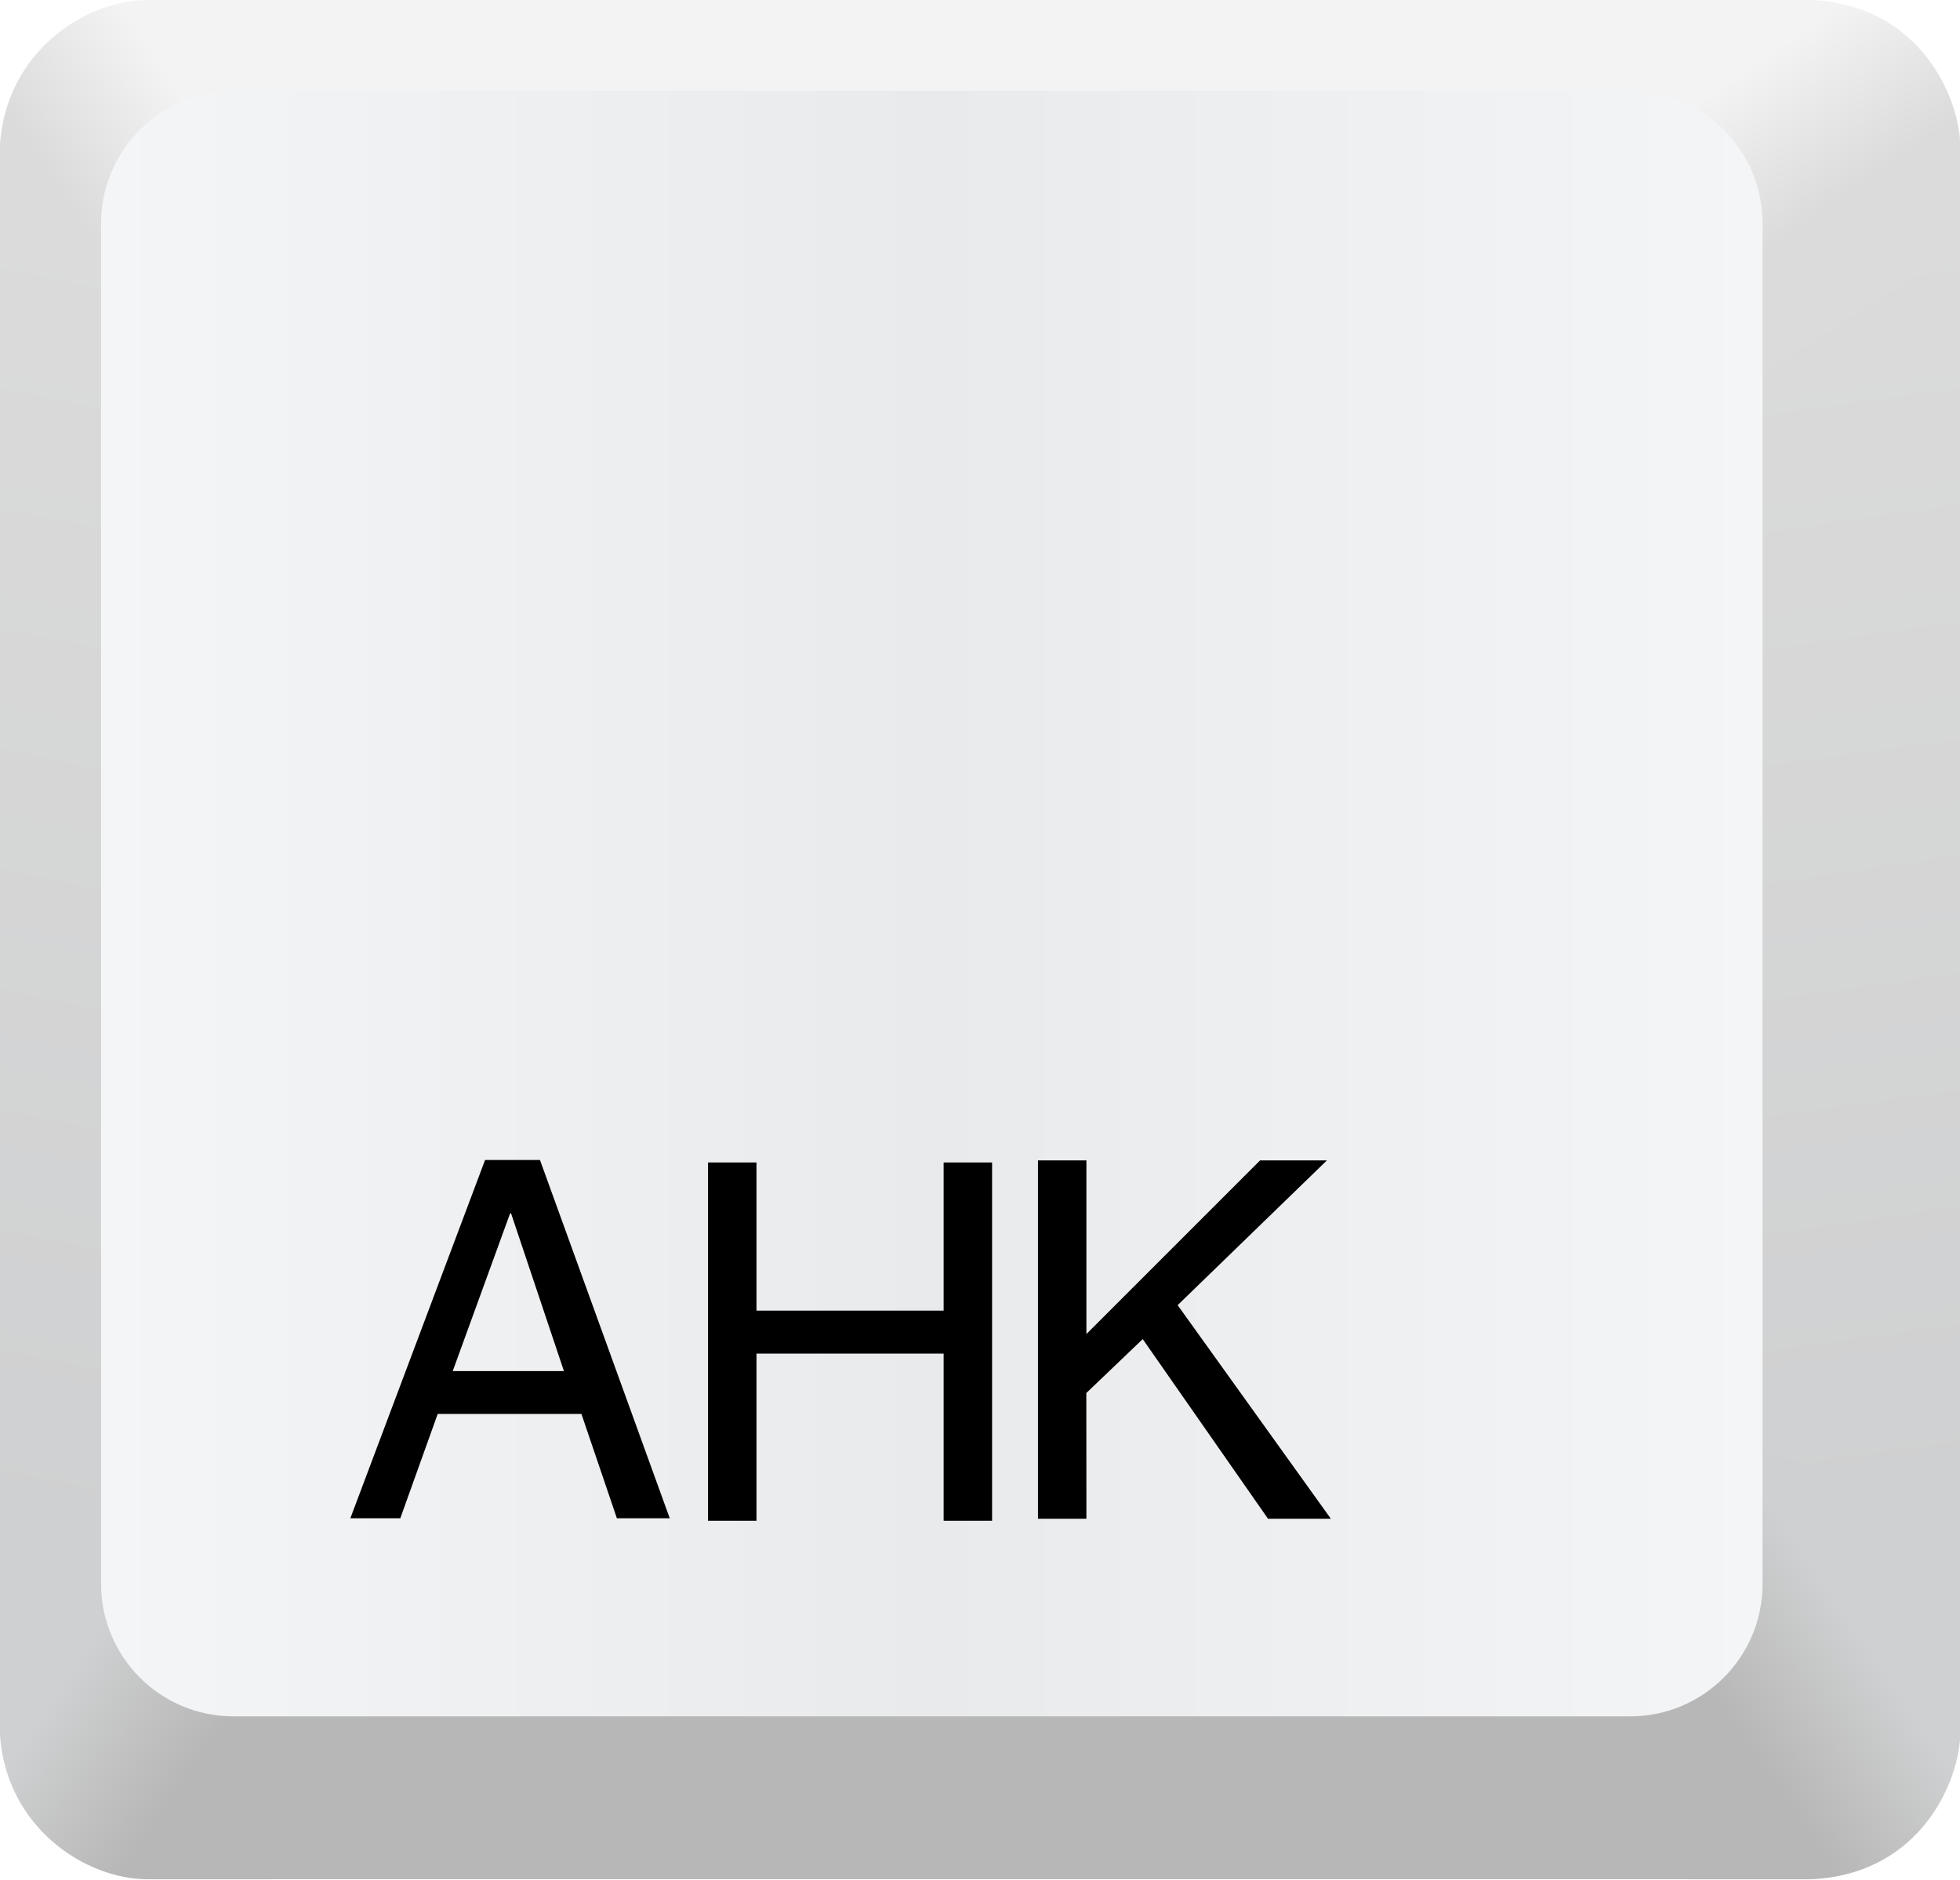
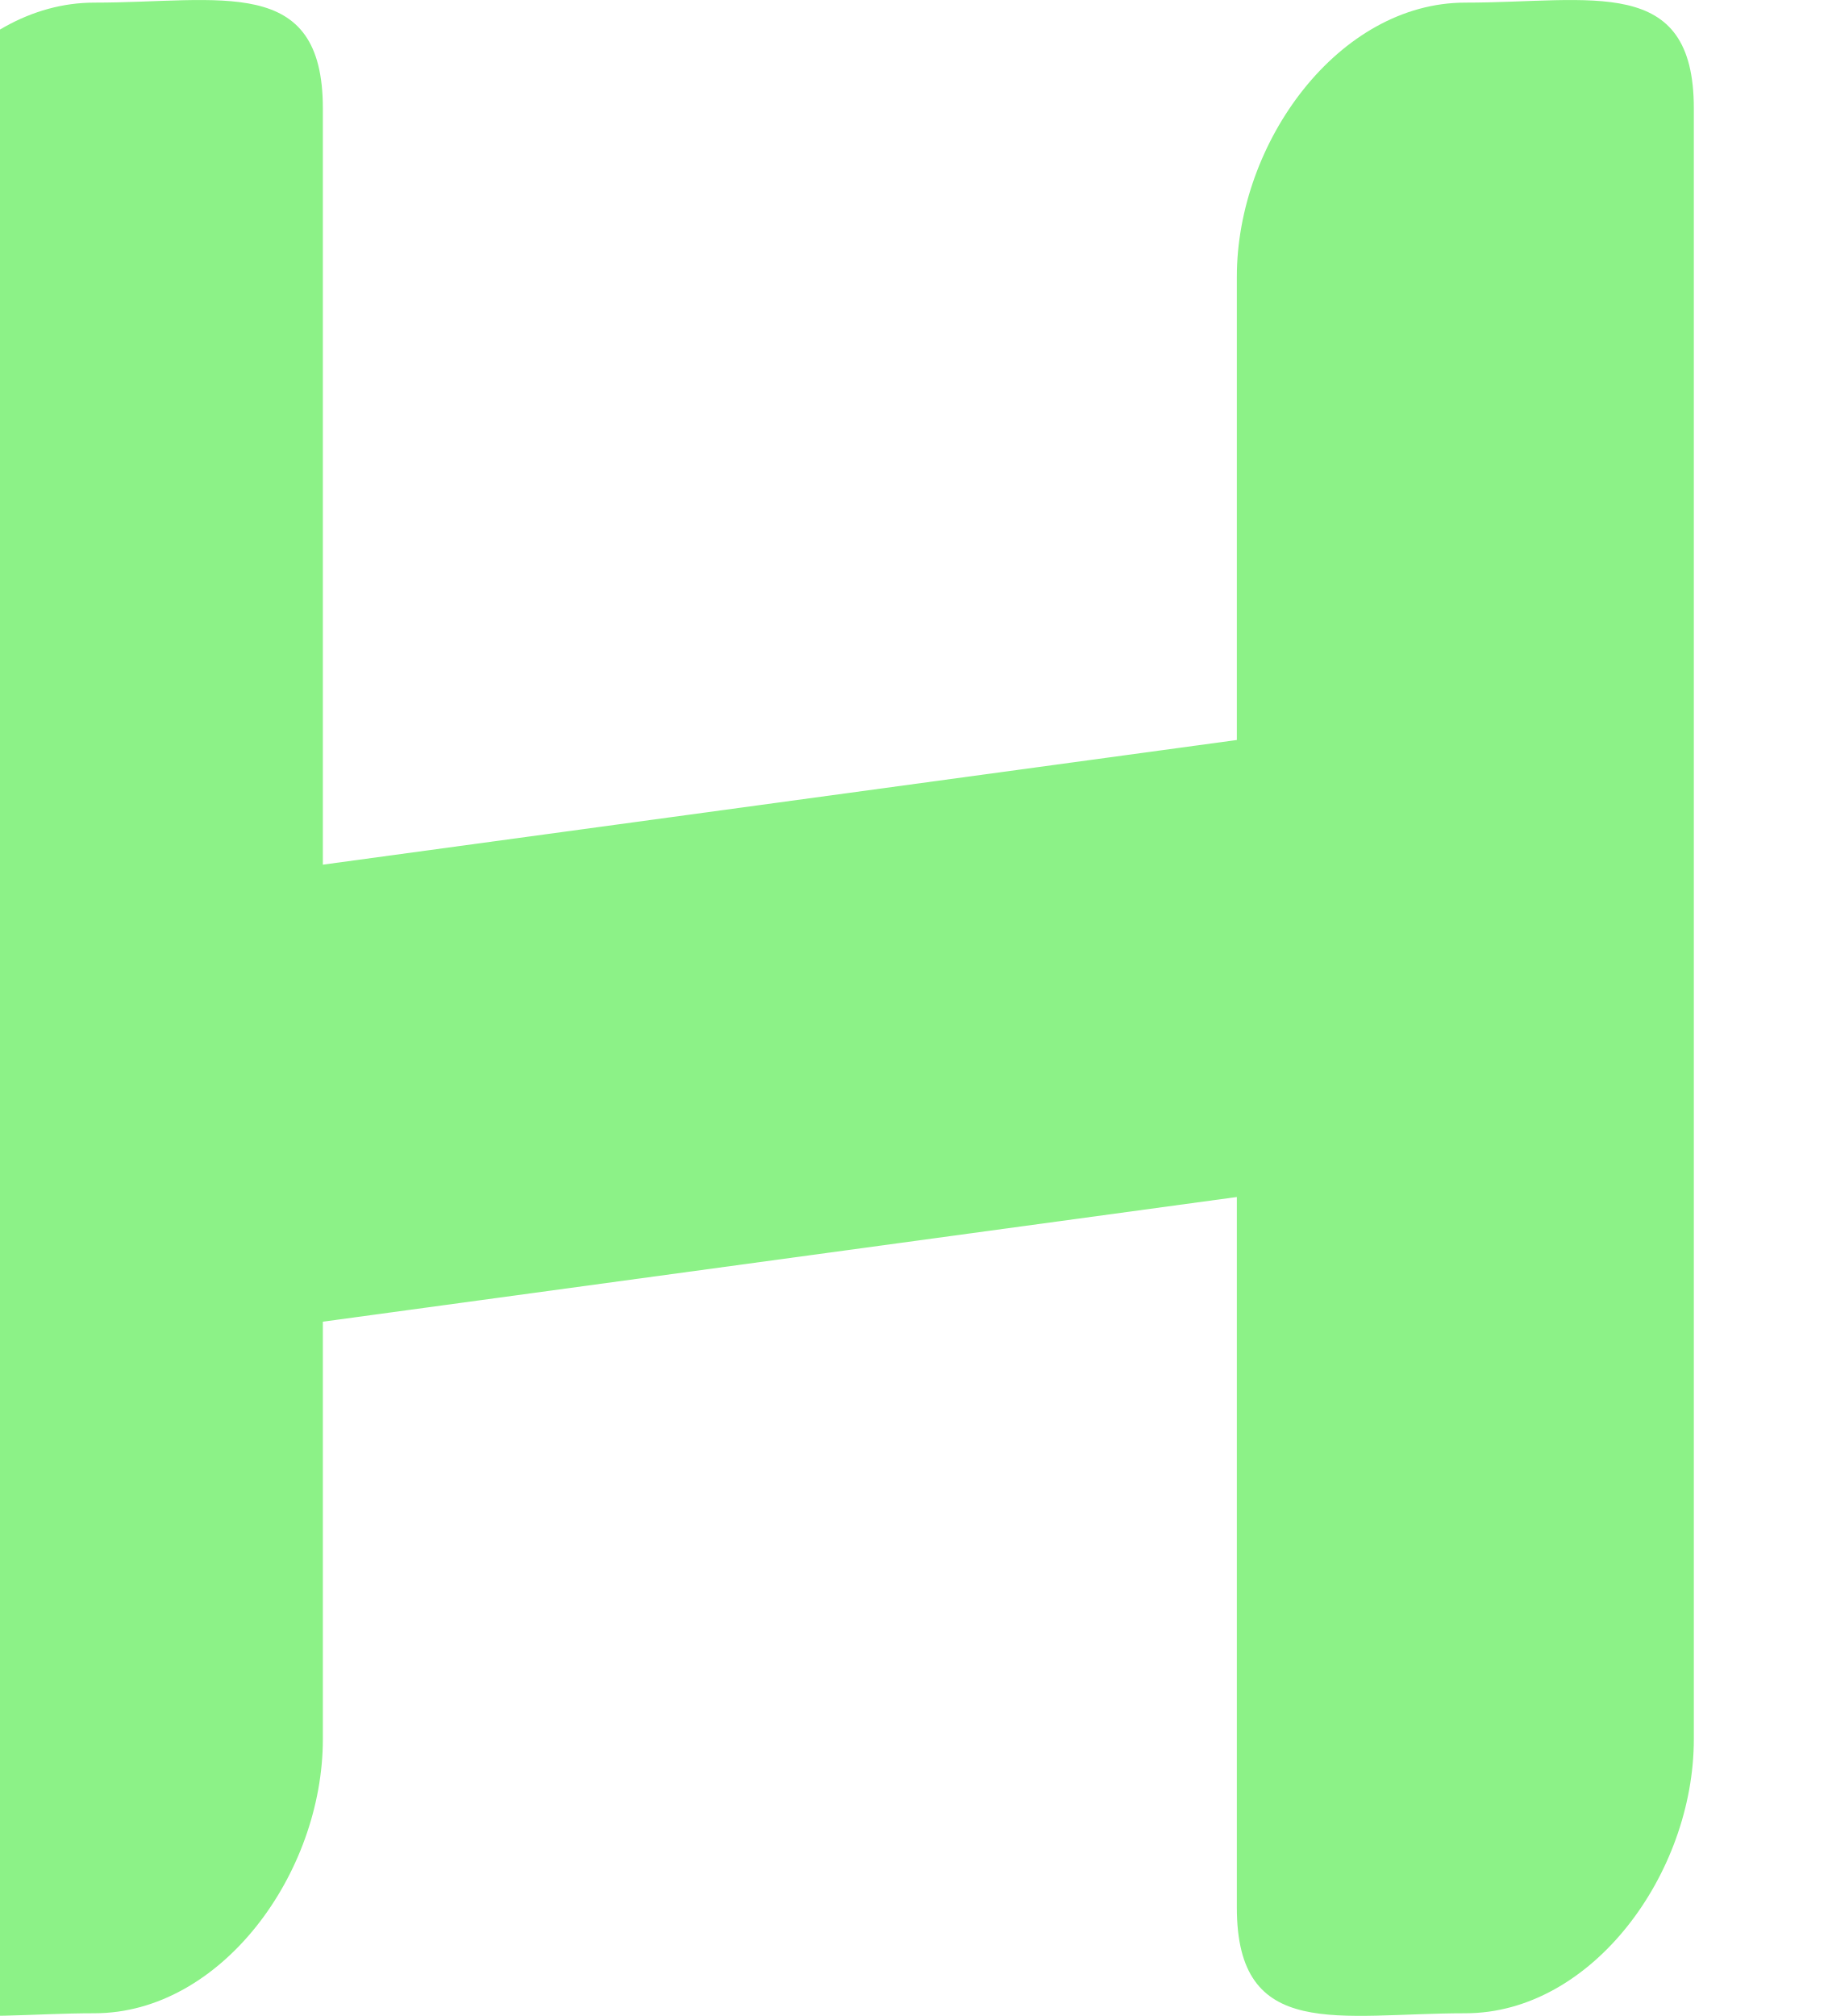
- <svg xmlns="http://www.w3.org/2000/svg" xmlns:xlink="http://www.w3.org/1999/xlink" width="72.899" height="69.896" version="1.1" viewBox="0 0 19.289 18.493" id="svg85">
-   <defs id="defs17">
-     <linearGradient id="a">
-       <stop stop-color="#cfd0d1" offset="0" id="stop1" />
-       <stop stop-color="#dbdbdb" offset="1" id="stop2" />
-     </linearGradient>
-     <linearGradient id="b">
-       <stop stop-color="#f4f5f7" offset="0" id="stop3" />
-       <stop stop-color="#e9eaeb" offset="1" id="stop4" />
-     </linearGradient>
-     <linearGradient id="k" x1="4.584" x2="12.759" y1="11.944" y2="11.944" gradientUnits="userSpaceOnUse" xlink:href="#b" spreadMethod="reflect" />
-     <linearGradient id="f" x1="-1084.9" x2="-1062" y1="454.41" y2="438.75" gradientTransform="matrix(0.055219,0,0,-0.055033,64.547,43.998)" gradientUnits="userSpaceOnUse" xlink:href="#b">
-       <stop stop-color="#cfd0d1" offset="0" id="stop5" />
-       <stop stop-color="#b7b7b7" offset="1" id="stop6" />
-     </linearGradient>
-     <linearGradient id="e" x1="-1084.9" x2="-1062" y1="454.41" y2="438.75" gradientTransform="matrix(-0.055219,0,0,-0.055033,-38.079,44.048)" gradientUnits="userSpaceOnUse" xlink:href="#b">
-       <stop stop-color="#cfd0d1" offset="0" id="stop7" />
-       <stop stop-color="#b7b7b7" offset="1" id="stop8" />
-     </linearGradient>
-     <linearGradient id="h" x1="3.589" x2="5.474" y1="17.781" y2="5.391" gradientTransform="matrix(0.77624,0,0,1.0263,0.80313,-0.14201)" gradientUnits="userSpaceOnUse" xlink:href="#a" />
-     <linearGradient id="g" x1="3.589" x2="5.474" y1="17.781" y2="5.391" gradientTransform="matrix(1.0652,0,0,1,-26.701,0.029204)" gradientUnits="userSpaceOnUse" xlink:href="#a" />
-     <linearGradient id="c" x1="-1084.9" x2="-1062" y1="454.41" y2="438.75" gradientTransform="matrix(0.055219,0,0,0.055033,64.547,-19.403)" gradientUnits="userSpaceOnUse" xlink:href="#b">
-       <stop stop-color="#dbdbdb" offset="0" id="stop9" />
-       <stop stop-color="#f3f3f3" offset="1" id="stop10" />
-     </linearGradient>
-     <linearGradient id="d" x1="-1076.5" x2="-1060.2" y1="448.73" y2="425.19" gradientTransform="matrix(-0.055219,0,0,0.055033,-38.079,-19.453)" gradientUnits="userSpaceOnUse">
-       <stop stop-color="#dbdbdb" offset="0" id="stop11" />
-       <stop stop-color="#f3f3f3" offset="1" id="stop12" />
-     </linearGradient>
-     <linearGradient id="o" x1="-1084.9" x2="-1062" y1="454.41" y2="438.75" gradientTransform="matrix(0.055219,0,0,-0.055033,64.547,43.998)" gradientUnits="userSpaceOnUse" xlink:href="#f" />
-     <linearGradient id="n" x1="-1084.9" x2="-1062" y1="454.41" y2="438.75" gradientTransform="matrix(-0.055219,0,0,-0.055033,-38.079,44.048)" gradientUnits="userSpaceOnUse" xlink:href="#e" />
-     <linearGradient id="m" x1="-1084.9" x2="-1062" y1="454.41" y2="438.75" gradientTransform="matrix(0.055219,0,0,0.055033,64.547,-19.403)" gradientUnits="userSpaceOnUse" xlink:href="#c" />
-     <linearGradient id="l" x1="-1076.5" x2="-1060.2" y1="448.73" y2="425.19" gradientTransform="matrix(-0.055219,0,0,0.055033,-38.079,-19.453)" gradientUnits="userSpaceOnUse" xlink:href="#d" />
-   </defs>
-   <g transform="translate(-3.5892,-3.051025)" id="g81">
-     <rect x="3.589" y="5.391" width="1.463" height="12.886" fill="url(#h)" style="fill:url(#h);paint-order:stroke fill markers" id="rect61" />
-     <rect transform="scale(-1,1)" x="-22.878" y="5.42" width="2.007" height="12.39" fill="url(#g)" style="fill:url(#g);paint-order:stroke fill markers" id="rect62" />
-     <rect x="5.292" y="3.051" width="14.967" height="1.044" fill="#f3f3f3" style="paint-order:stroke fill markers" id="rect63" />
-     <path d="M 4.889,5.903 3.589,5.471 V 4.469 C 3.653,3.554 4.435,3.051 5.039,3.051 l 0.276,-2.722e-4 0.467,1.852 z" fill="url(#m)" stroke-width="0.265" id="path63" style="fill:url(#m)" />
-     <path d="M 20.935,6.722 22.878,5.503 V 4.418 C 22.833,3.909 22.422,3.094 21.411,3.05 l -1.337,2.717e-4 -0.461,2.241 z" fill="url(#l)" stroke-width="0.265" id="path64" style="fill:url(#l)" />
-     <path d="m 20.643,17.311 2.235,0.433 v 2.433 c -0.045,0.509 -0.456,1.325 -1.467,1.368 h -1.197 l -0.398,-2.191 z" fill="url(#n)" stroke-width="0.265" id="path65" style="fill:url(#n)" />
-     <path d="M 5.808,17.79 3.589,17.694 v 2.433 c 0.064,0.914 0.846,1.418 1.45,1.418 H 6.25 l 0.483,-2.142 z" fill="url(#o)" stroke-width="0.265" id="path66" style="fill:url(#o)" />
-     <rect x="6.198" y="18.111" width="14.043" height="3.433" fill="#b7b7b7" stroke-width="0.333" id="rect66" />
-     <rect x="4.584" y="3.946" width="16.351" height="15.996" ry="1.303" fill="url(#k)" style="fill:url(#k);paint-order:stroke fill markers" id="rect81" />
-   </g>
-   <g transform="matrix(0.8700265,0,0,0.8700265,-2.674514,-0.7093831)" id="g85">
-     <g aria-label="A" id="g82">
-       <path d="m 9.651,16.809 0.401,1.18 h 0.598 L 9.182,13.936 H 8.561 l -1.524,4.053 H 7.602 L 8.025,16.809 Z m -1.456,-0.485 0.649,-1.784 h 0.011 l 0.598,1.784 z" stroke-width="0.265" id="path81" />
-     </g>
-     <g aria-label="H" id="g83" />
-     <text x="50.561" y="16.13" fill="#000000" font-family="'Myriad Pro'" font-size="5.644px" letter-spacing="0px" stroke-width="0.265" word-spacing="0px" style="line-height:1.25" xml:space="preserve" id="text83">
-       <tspan x="50.561" y="21.069" stroke-width="0.265" id="tspan83" />
-     </text>
-     <g aria-label="K" id="g84">
-       <path d="m 15.362,16.572 0.638,-0.61 1.417,2.032 h 0.711 l -1.733,-2.416 1.688,-1.637 h -0.756 l -1.964,1.964 v -1.964 h -0.548 v 4.053 h 0.548 z" stroke-width="0.265" id="path83" />
-       <path d="m 13.748,15.64 h -2.117 v -1.676 h -0.548 v 4.053 h 0.548 v -1.891 h 2.117 v 1.891 h 0.548 v -4.053 h -0.548 z" stroke-width="0.265" id="path82" />
-     </g>
+ <svg xmlns="http://www.w3.org/2000/svg" width="30.881" height="34.057" viewBox="-3 -1.4 9.136 11.672" version="1.1" xml:space="preserve" id="svg6">
+   <defs id="defs6" />
+   <g style="display:inline" id="g6" transform="translate(-7.410417,-4.045834)">
+     <path style="display:inline;fill:#8cf287;stroke-width:0.294" d="m 4.233,2.661 c 0.733,0 1.323,-0.167 1.323,0.612 v 9.442 c 0,0.779 -0.59,1.587 -1.323,1.587 -0.733,0 -1.323,0.167 -1.323,-0.612 V 4.248 c 0,-0.779 0.59,-1.587 1.323,-1.587 z" id="path4" />
+     <path style="display:inline;fill:#8cf287;stroke-width:0.294" d="m 12.171,2.661 c 0.733,0 1.323,-0.167 1.323,0.612 v 9.442 c 0,0.779 -0.59,1.587 -1.323,1.587 -0.733,0 -1.323,0.167 -1.323,-0.612 V 4.248 c 0,-0.779 0.59,-1.587 1.323,-1.587 z" id="path5" />
+     <path style="display:inline;fill:#8cf287;stroke-width:0.283" d="M 5.292,7.688 11.113,6.894 V 9.54 L 5.292,10.334 Z" id="path6" />
  </g>
</svg>
